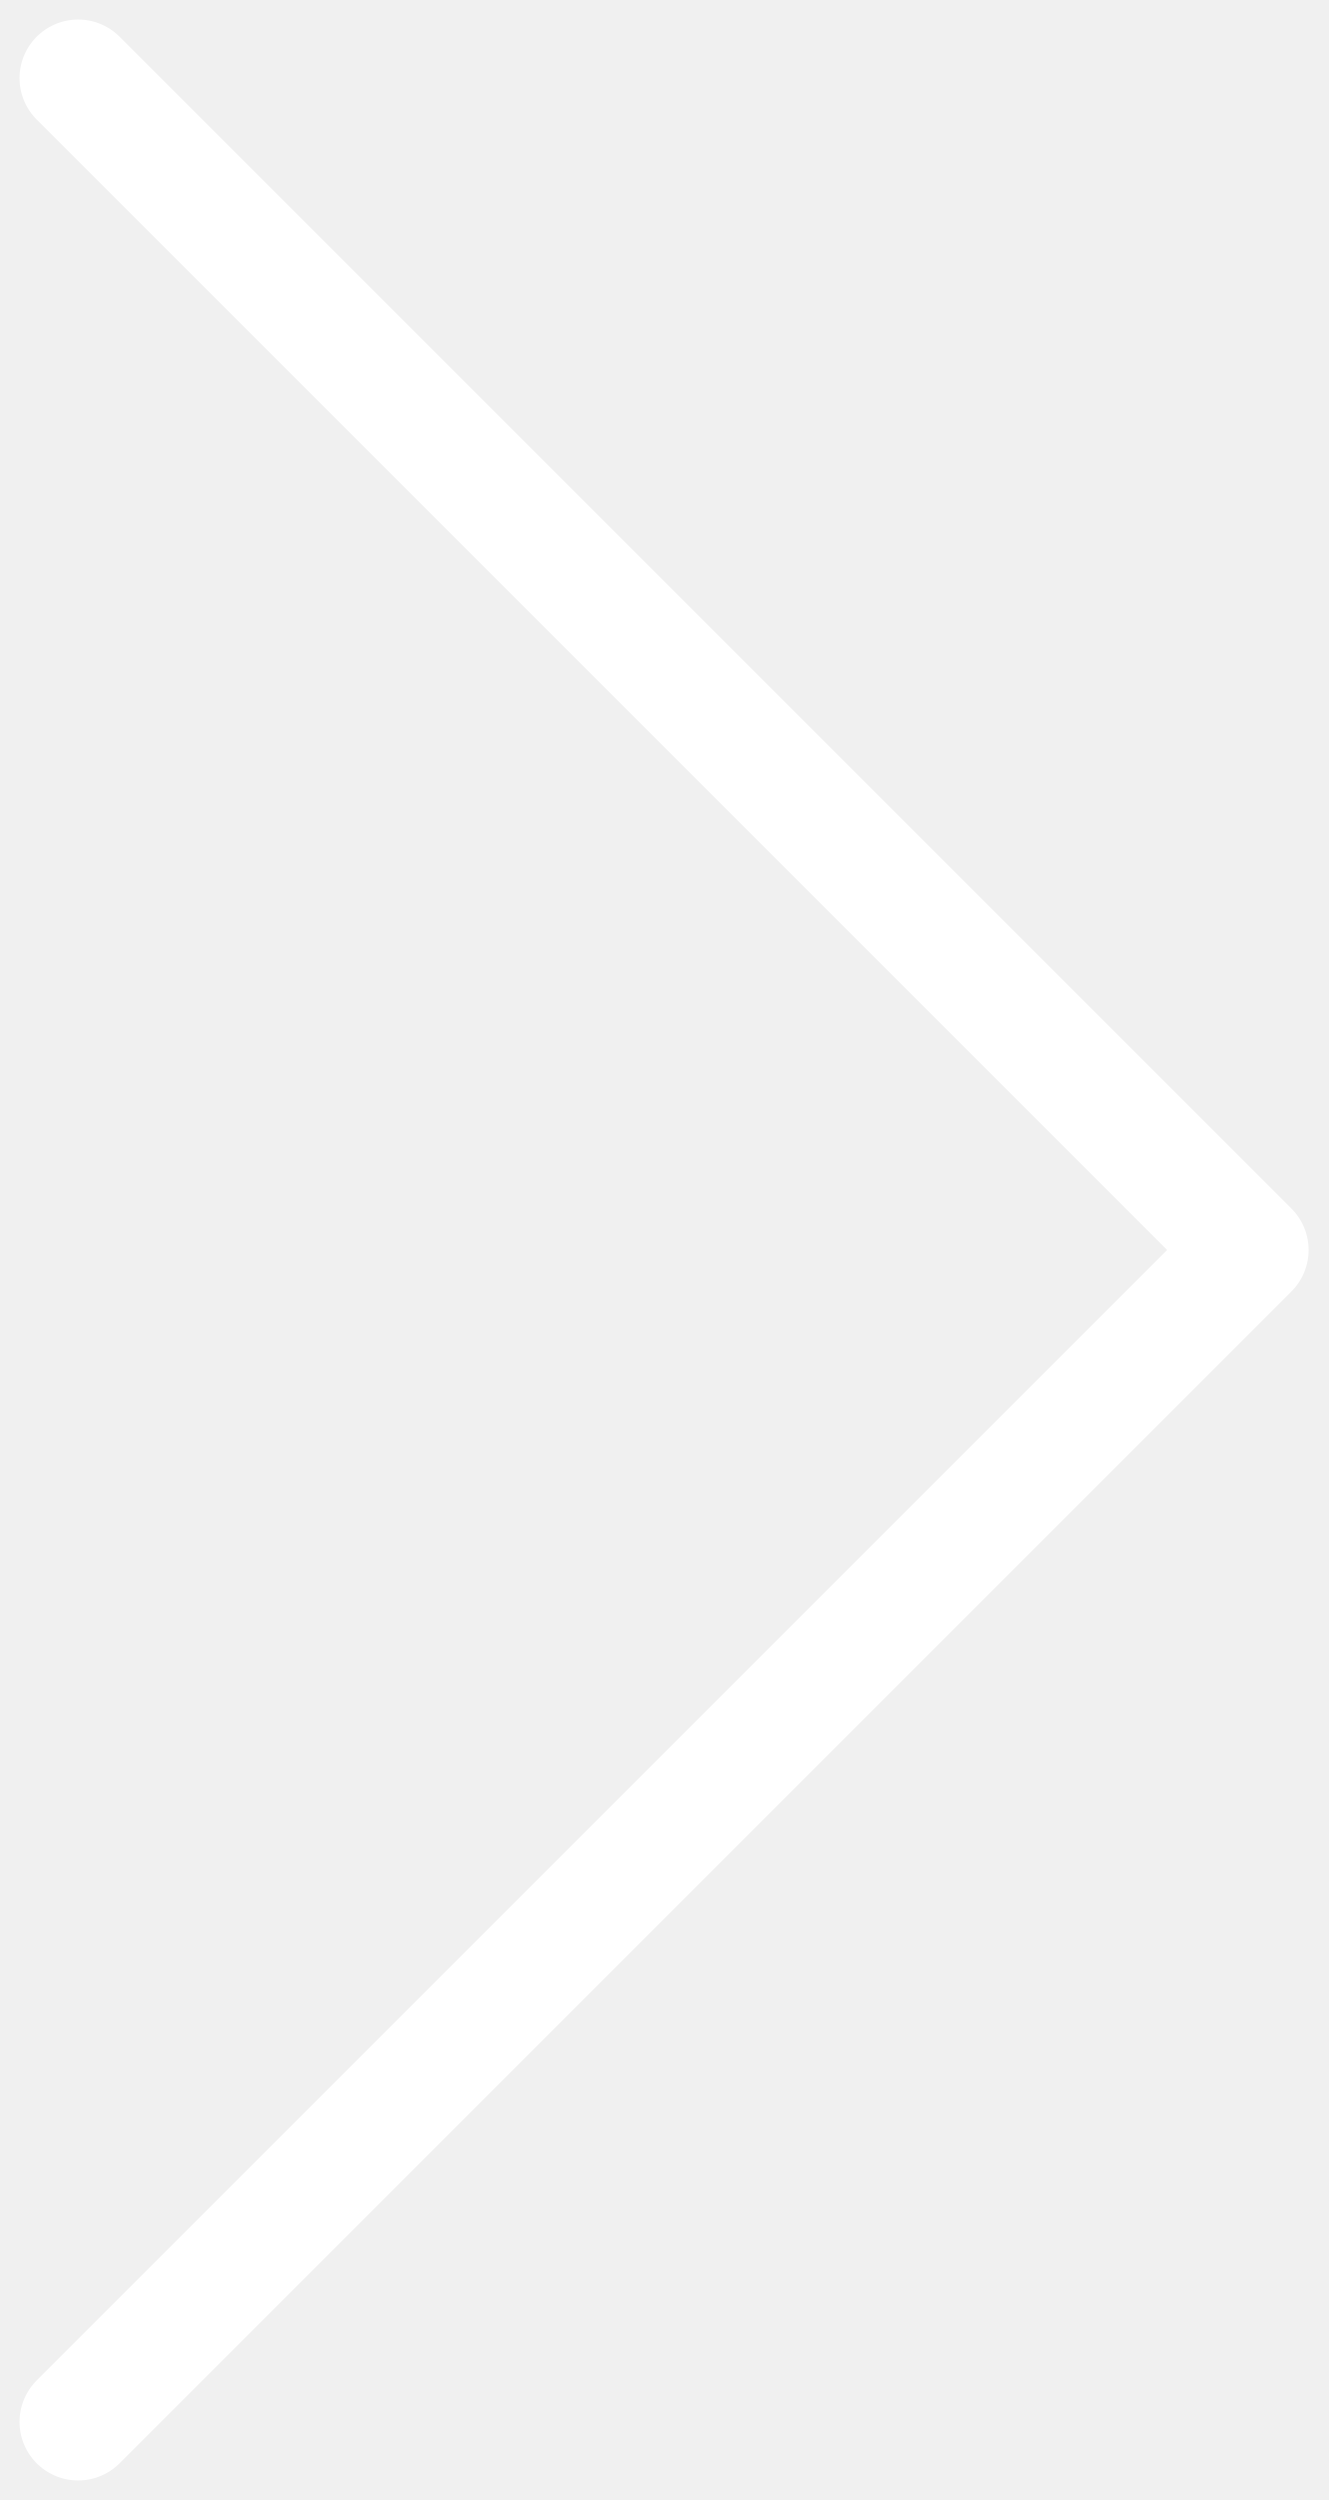
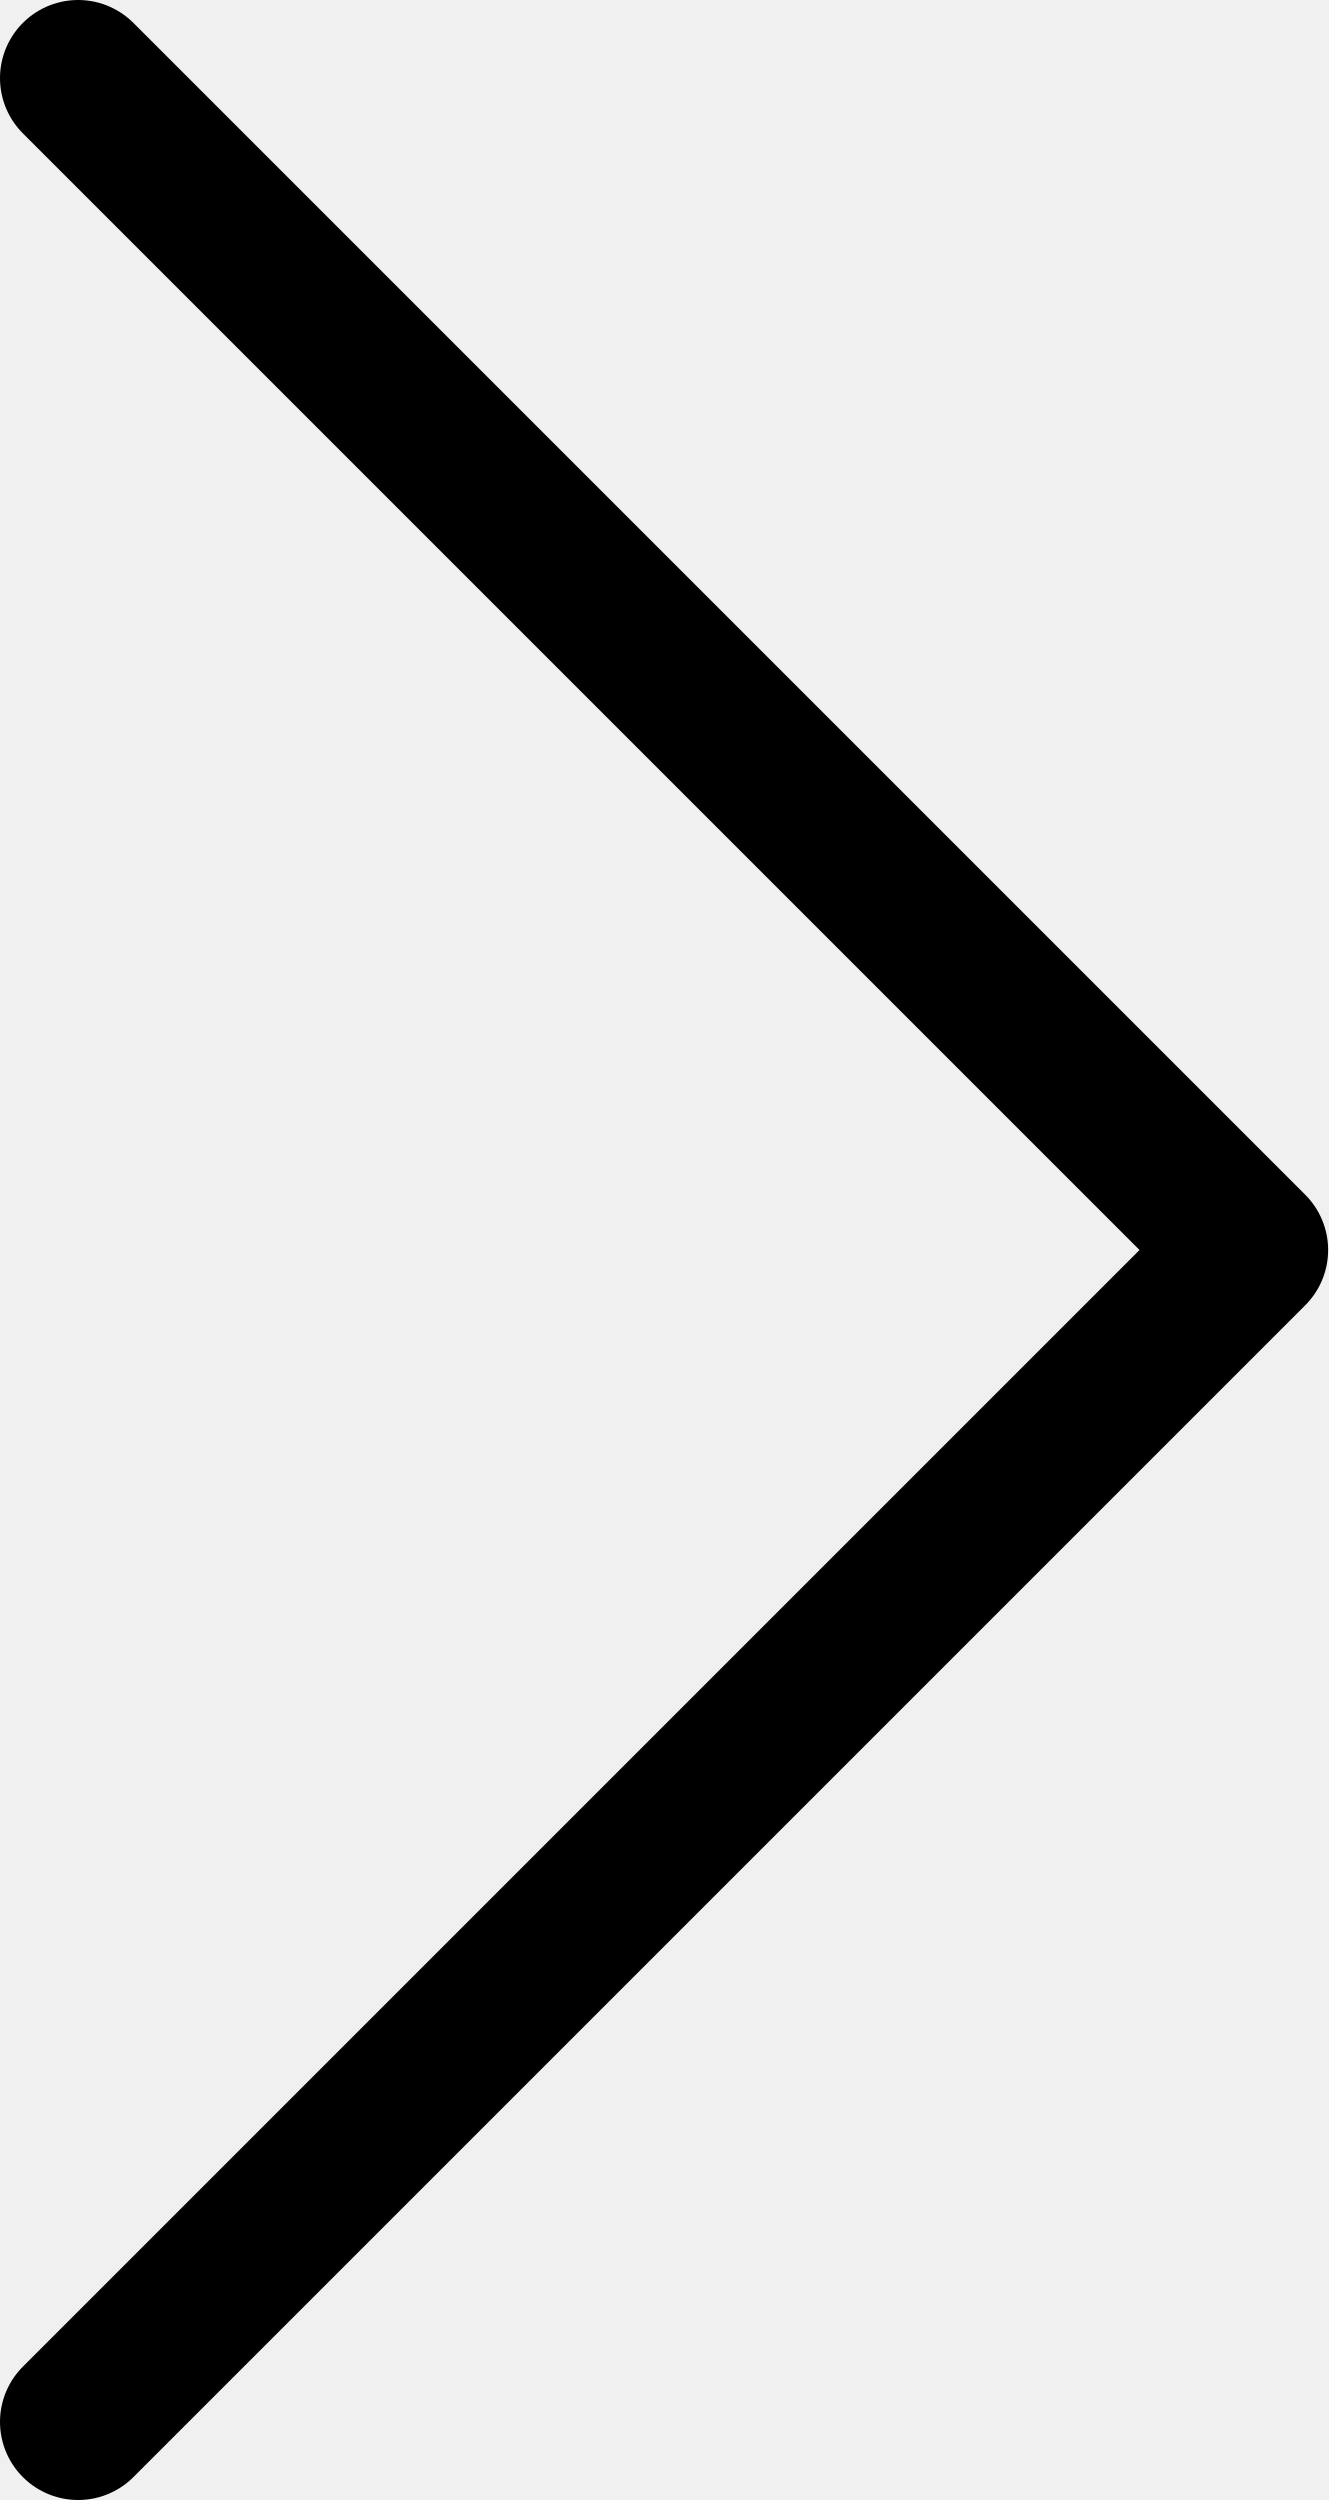
<svg xmlns="http://www.w3.org/2000/svg" width="34" height="64" viewBox="0 0 34 64" fill="none">
-   <path d="M2 62L32 32L2 2" stroke="white" stroke-width="3" stroke-linecap="round" stroke-linejoin="round" />
+   <path d="M2 62L32 32L2 2" stroke="currentColor" stroke-width="4" stroke-linecap="round" stroke-linejoin="round" />
</svg>
